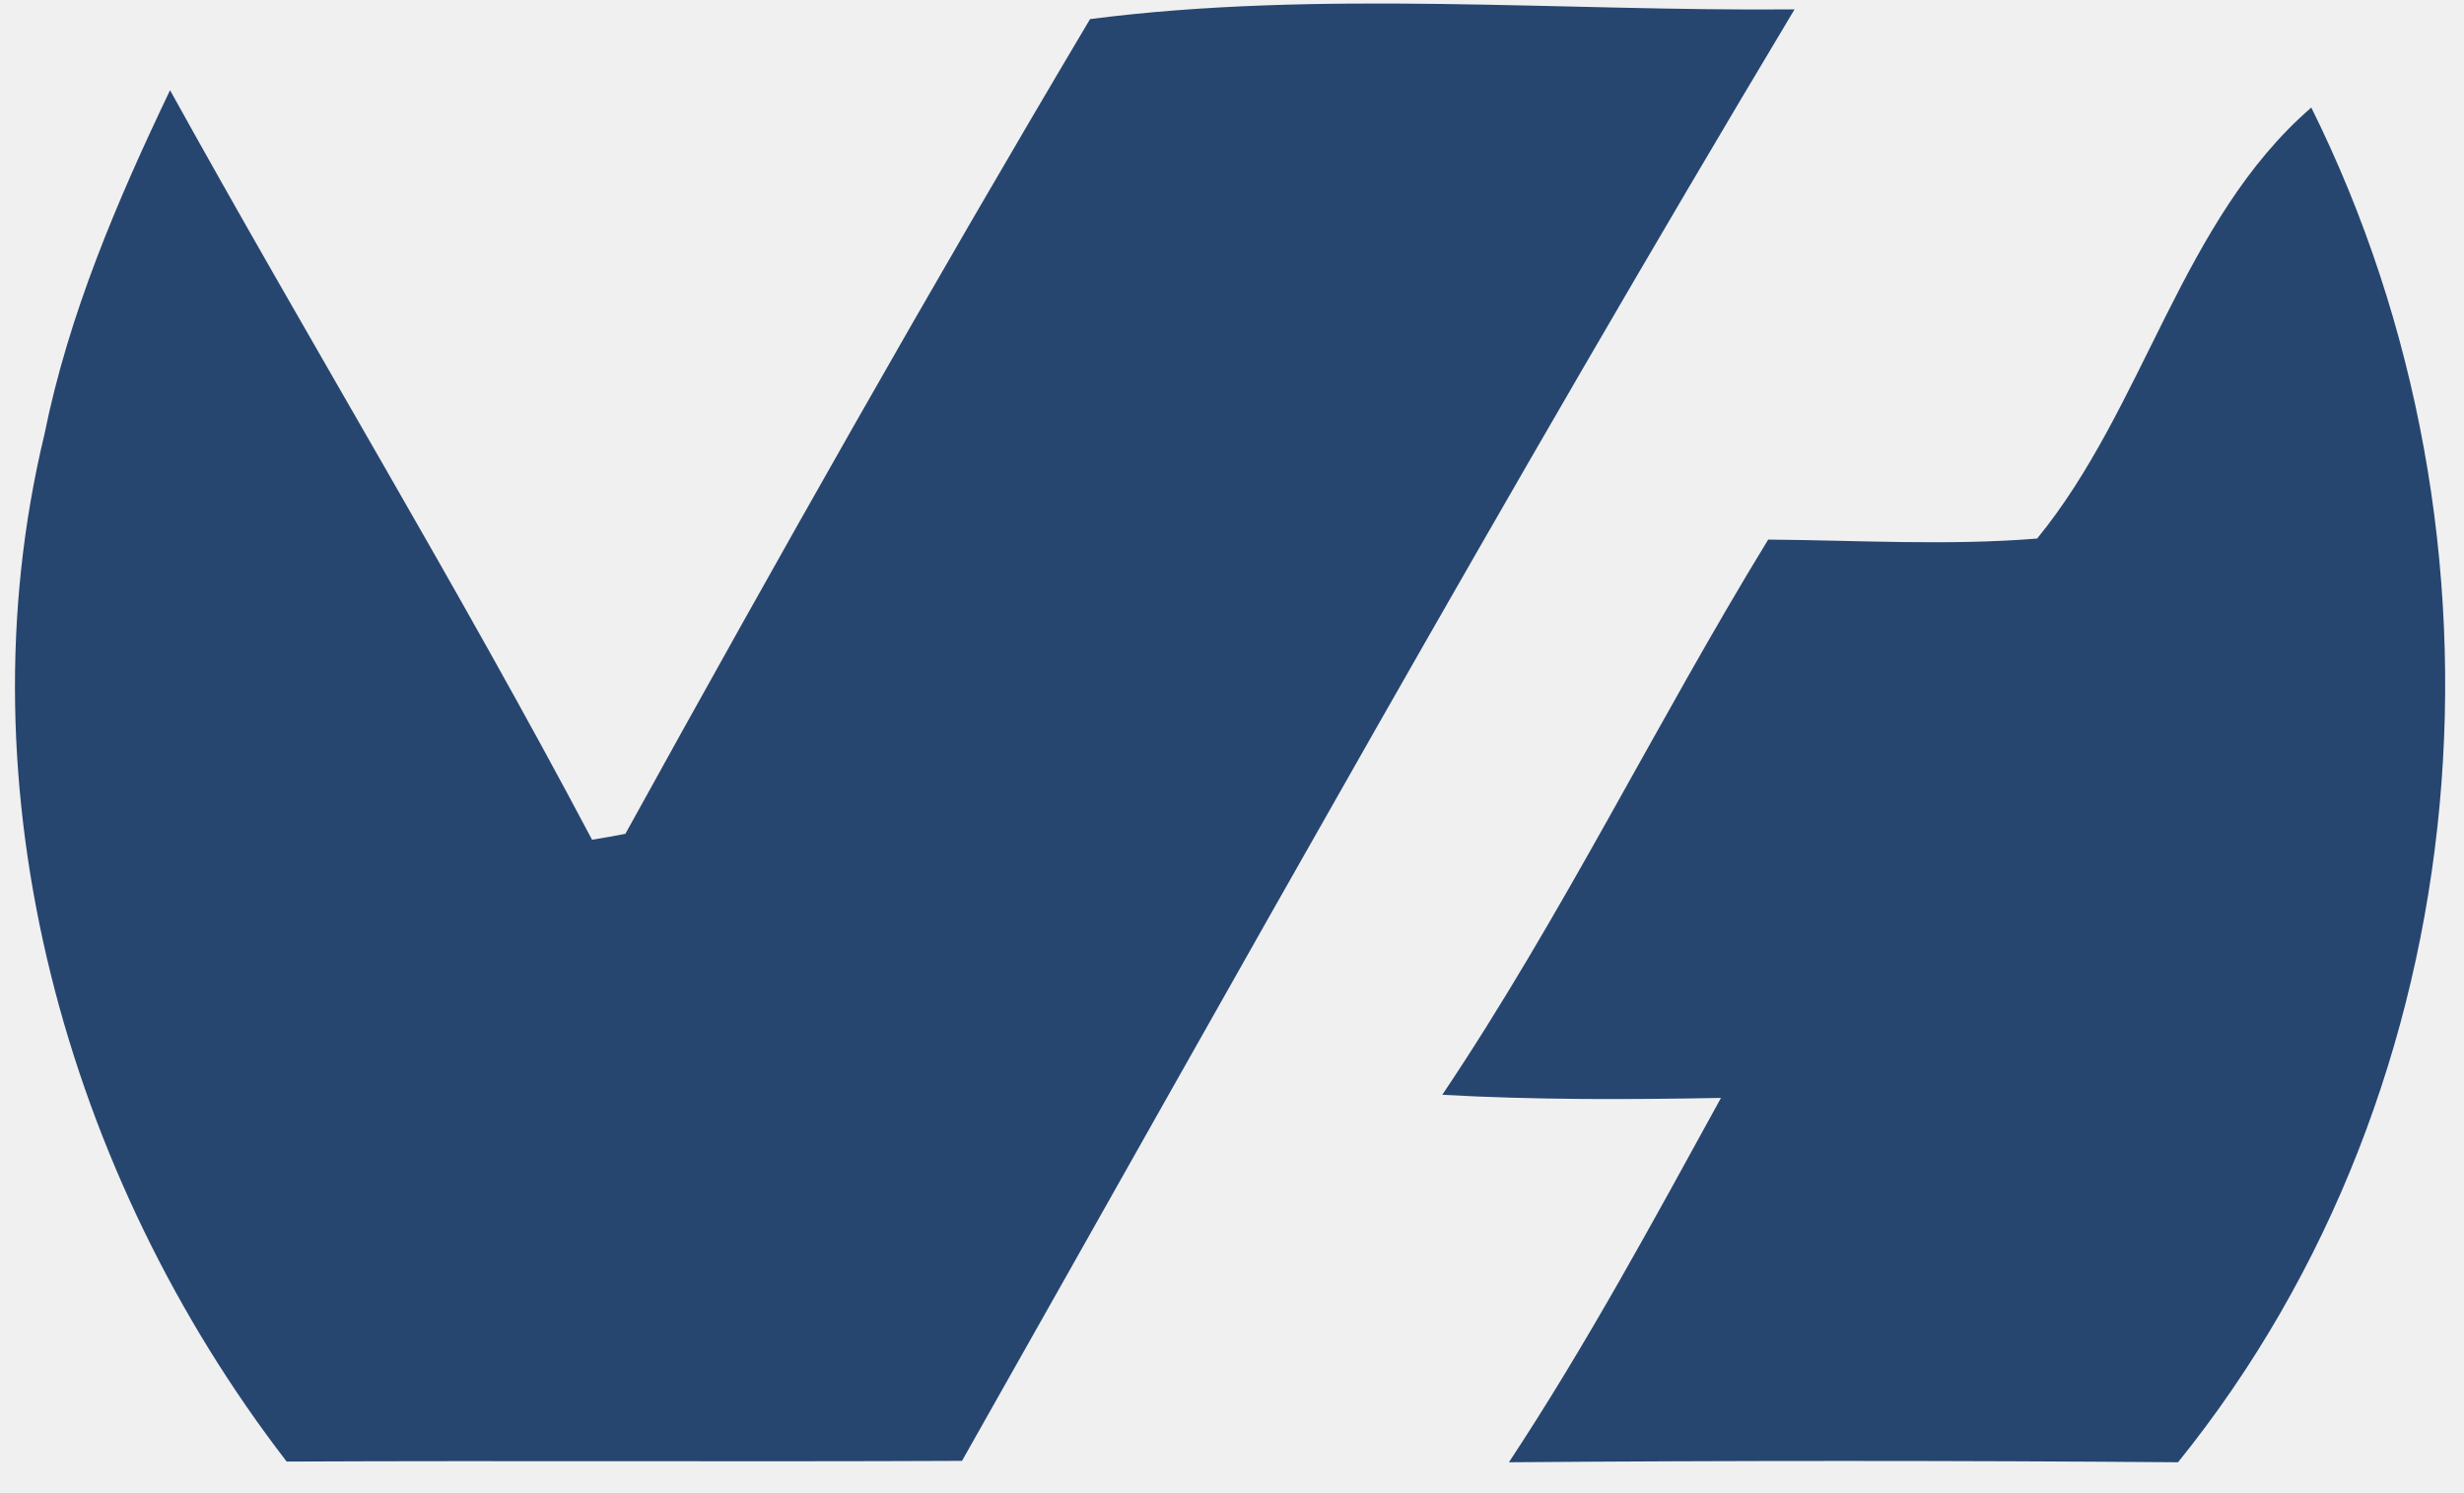
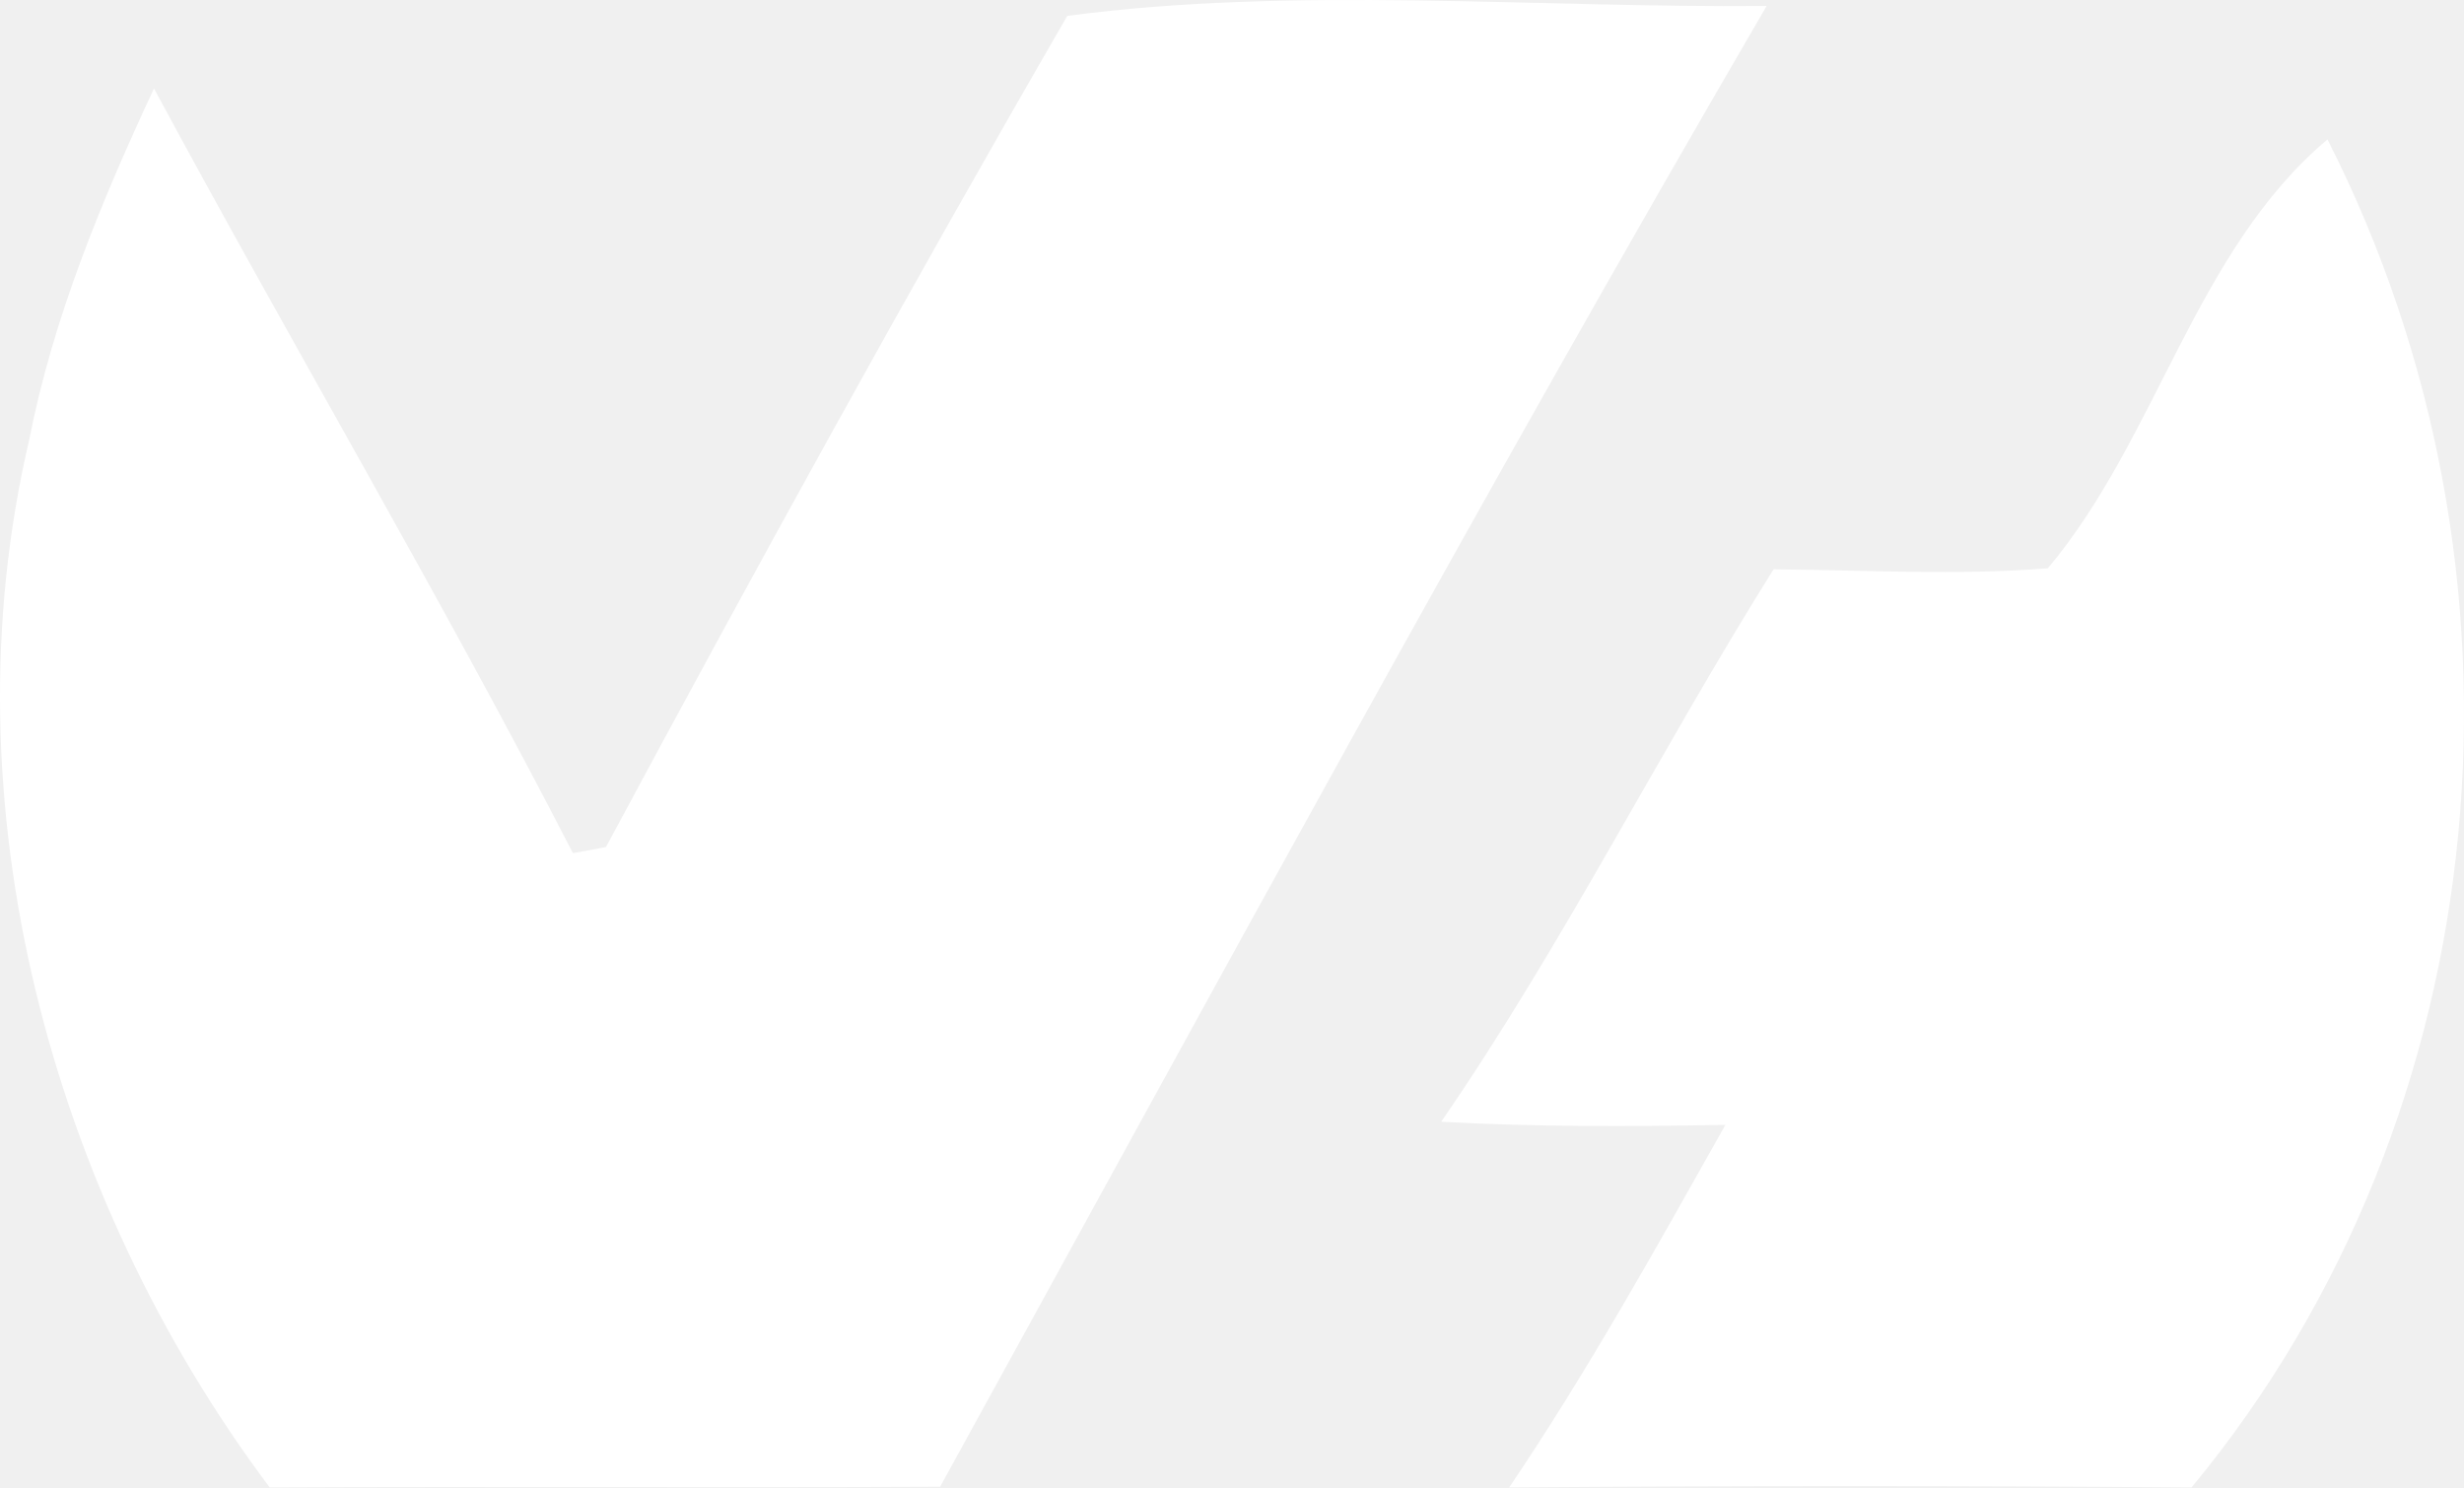
- <svg xmlns="http://www.w3.org/2000/svg" width="71px" height="43px" viewBox="0 0 71 43" version="1.1">
+ <svg xmlns="http://www.w3.org/2000/svg" width="53px" height="32px" viewBox="9 5 53 32" version="1.1">
  <defs />
-   <g id="Page-1" stroke="none" stroke-width="1" fill="none" fill-rule="evenodd">
-     <path d="M31.41,0.55 C38,-0.3 44.97,0.33 51.71,0.27 C43.45,14.06 35.63,28.11 27.72,42.1 C21.23,42.13 14.75,42.09 8.26,42.12 C1.91,33.88 -1.19,22.77 1.28,12.52 C1.98,9.05 3.38,5.78 4.9,2.6 C8.9,9.83 13.2,16.9 17.06,24.2 C17.3,24.16 17.78,24.08 18.02,24.03 C22.37,16.15 26.81,8.29 31.41,0.55 L31.41,0.55 Z" id="Shape" fill="#264670" />
-     <path d="M58.7,15.52 C61.8,11.73 62.86,6.33 66.6,3.1 C72.78,15.55 71.56,31.24 62.76,42.14 C56.33,42.09 49.91,42.09 43.48,42.14 C45.71,38.76 47.64,35.19 49.59,31.64 C46.91,31.69 44.23,31.7 41.56,31.55 C45.01,26.41 47.72,20.83 50.95,15.55 C53.53,15.57 56.12,15.73 58.7,15.52 L58.7,15.52 Z" id="Shape" fill="#264670" />
+   <g id="ovh" stroke="none" stroke-width="1" fill="none" fill-rule="evenodd" transform="translate(9, 5)">
+     <g id="Page-1" fill="#FFFFFF">
+       <path d="M22.957,0.342 C27.84,-0.306 33.005,0.174 38,0.128 C31.879,10.63 26.084,21.33 20.222,31.985 C15.413,32.008 10.611,31.977 5.801,32 C1.096,25.725 -1.201,17.264 0.629,9.458 C1.148,6.815 2.185,4.325 3.312,1.903 C6.276,7.409 9.462,12.793 12.323,18.353 C12.501,18.322 12.856,18.261 13.034,18.223 C16.258,12.222 19.548,6.236 22.957,0.342 L22.957,0.342 L22.957,0.342 Z" id="Shape" />
+       <path d="M44.049,12.226 C46.409,9.411 47.216,5.399 50.063,3 C54.768,12.248 53.839,23.903 47.14,32 C42.244,31.963 37.357,31.963 32.462,32 C34.159,29.489 35.629,26.837 37.113,24.2 C35.073,24.237 33.033,24.245 31,24.133 C33.626,20.315 35.69,16.17 38.149,12.248 C40.113,12.263 42.085,12.382 44.049,12.226 L44.049,12.226 L44.049,12.226 Z" id="Shape" />
+     </g>
  </g>
</svg>
